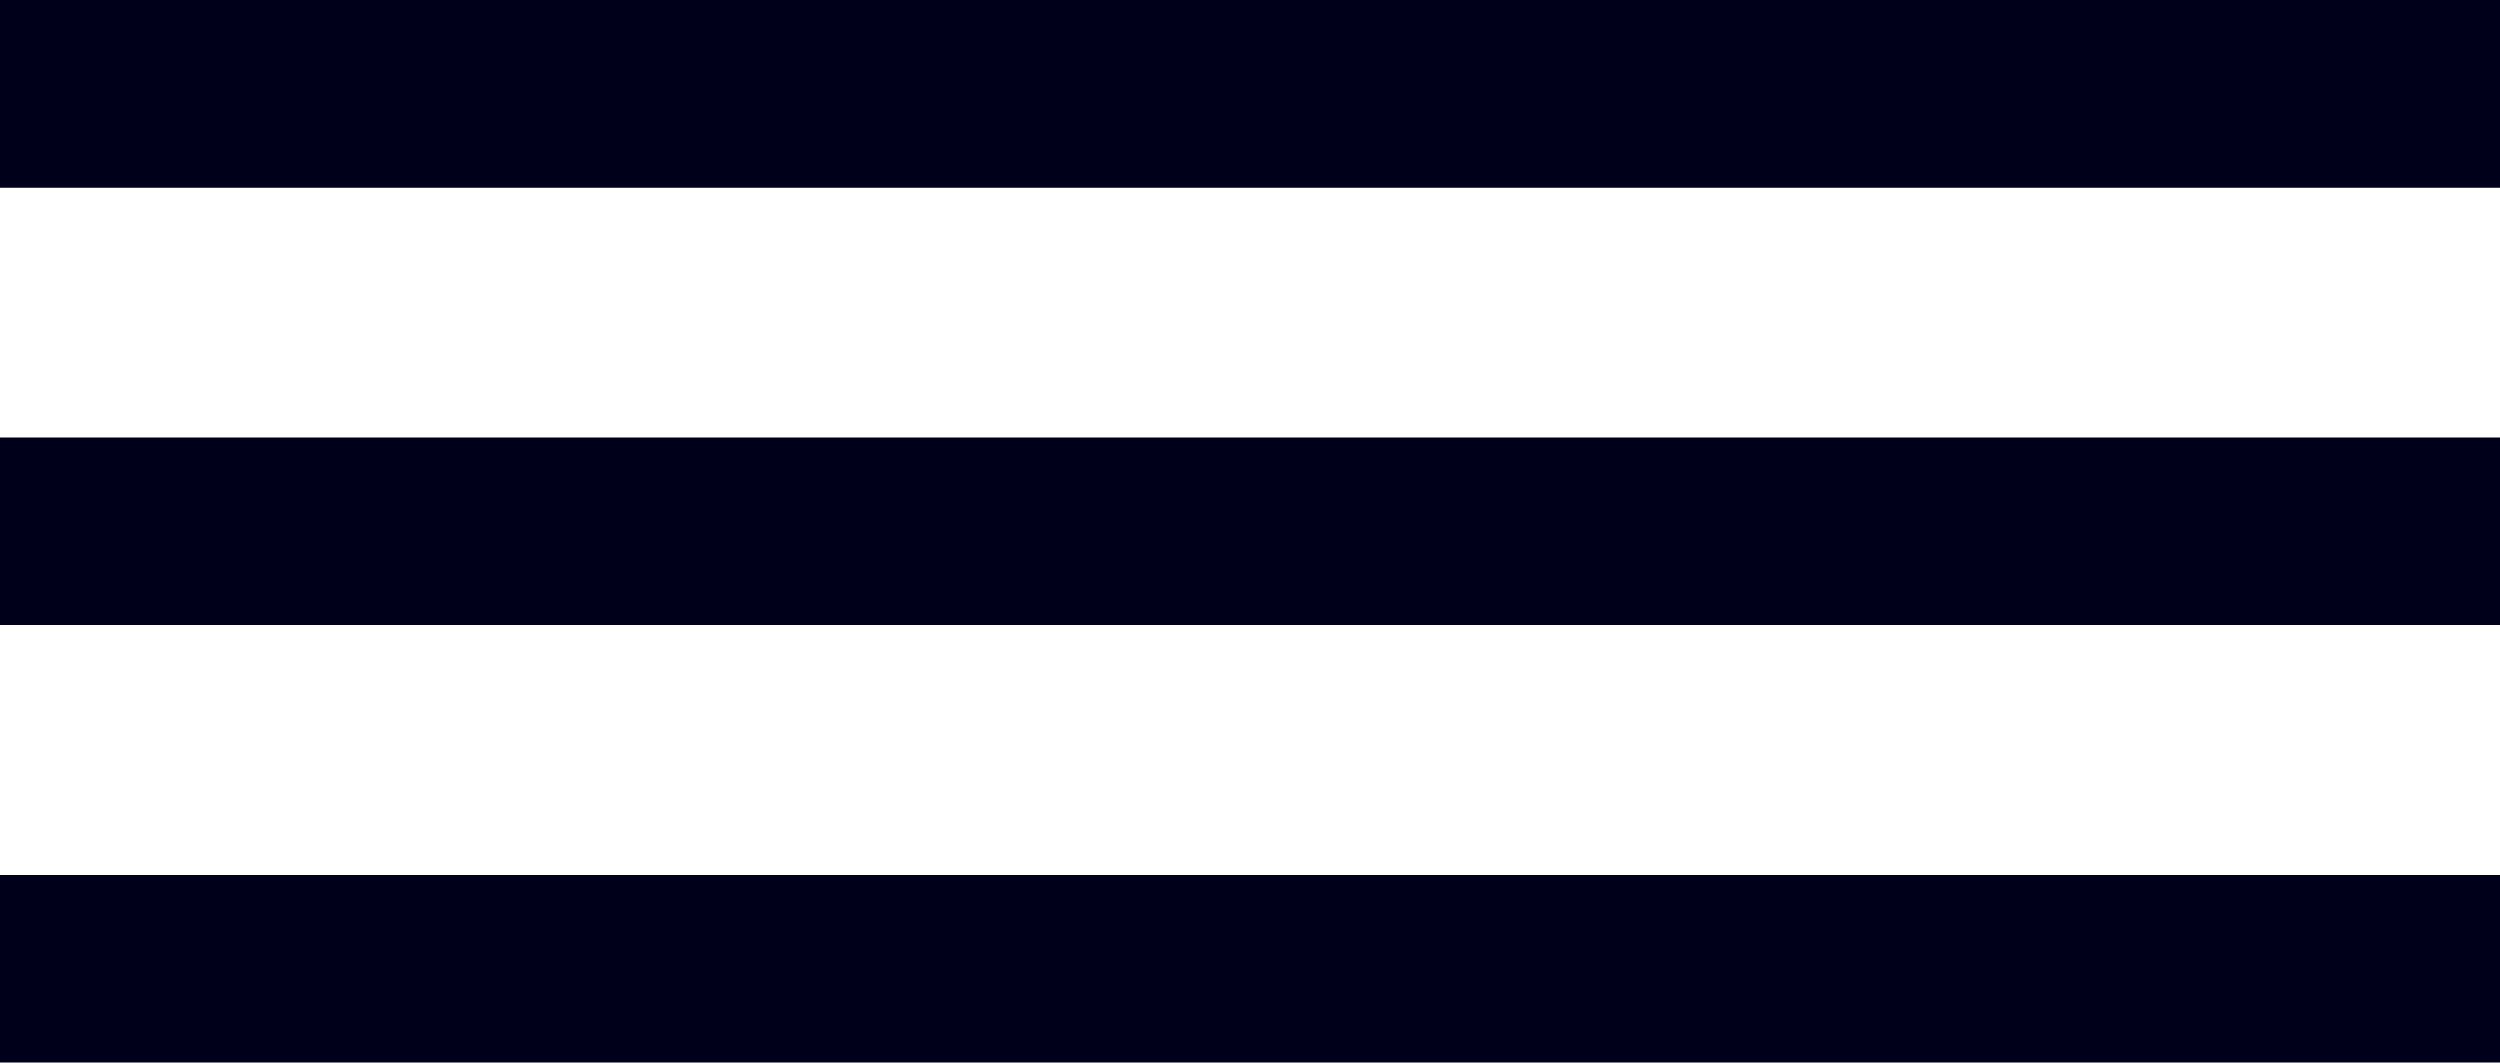
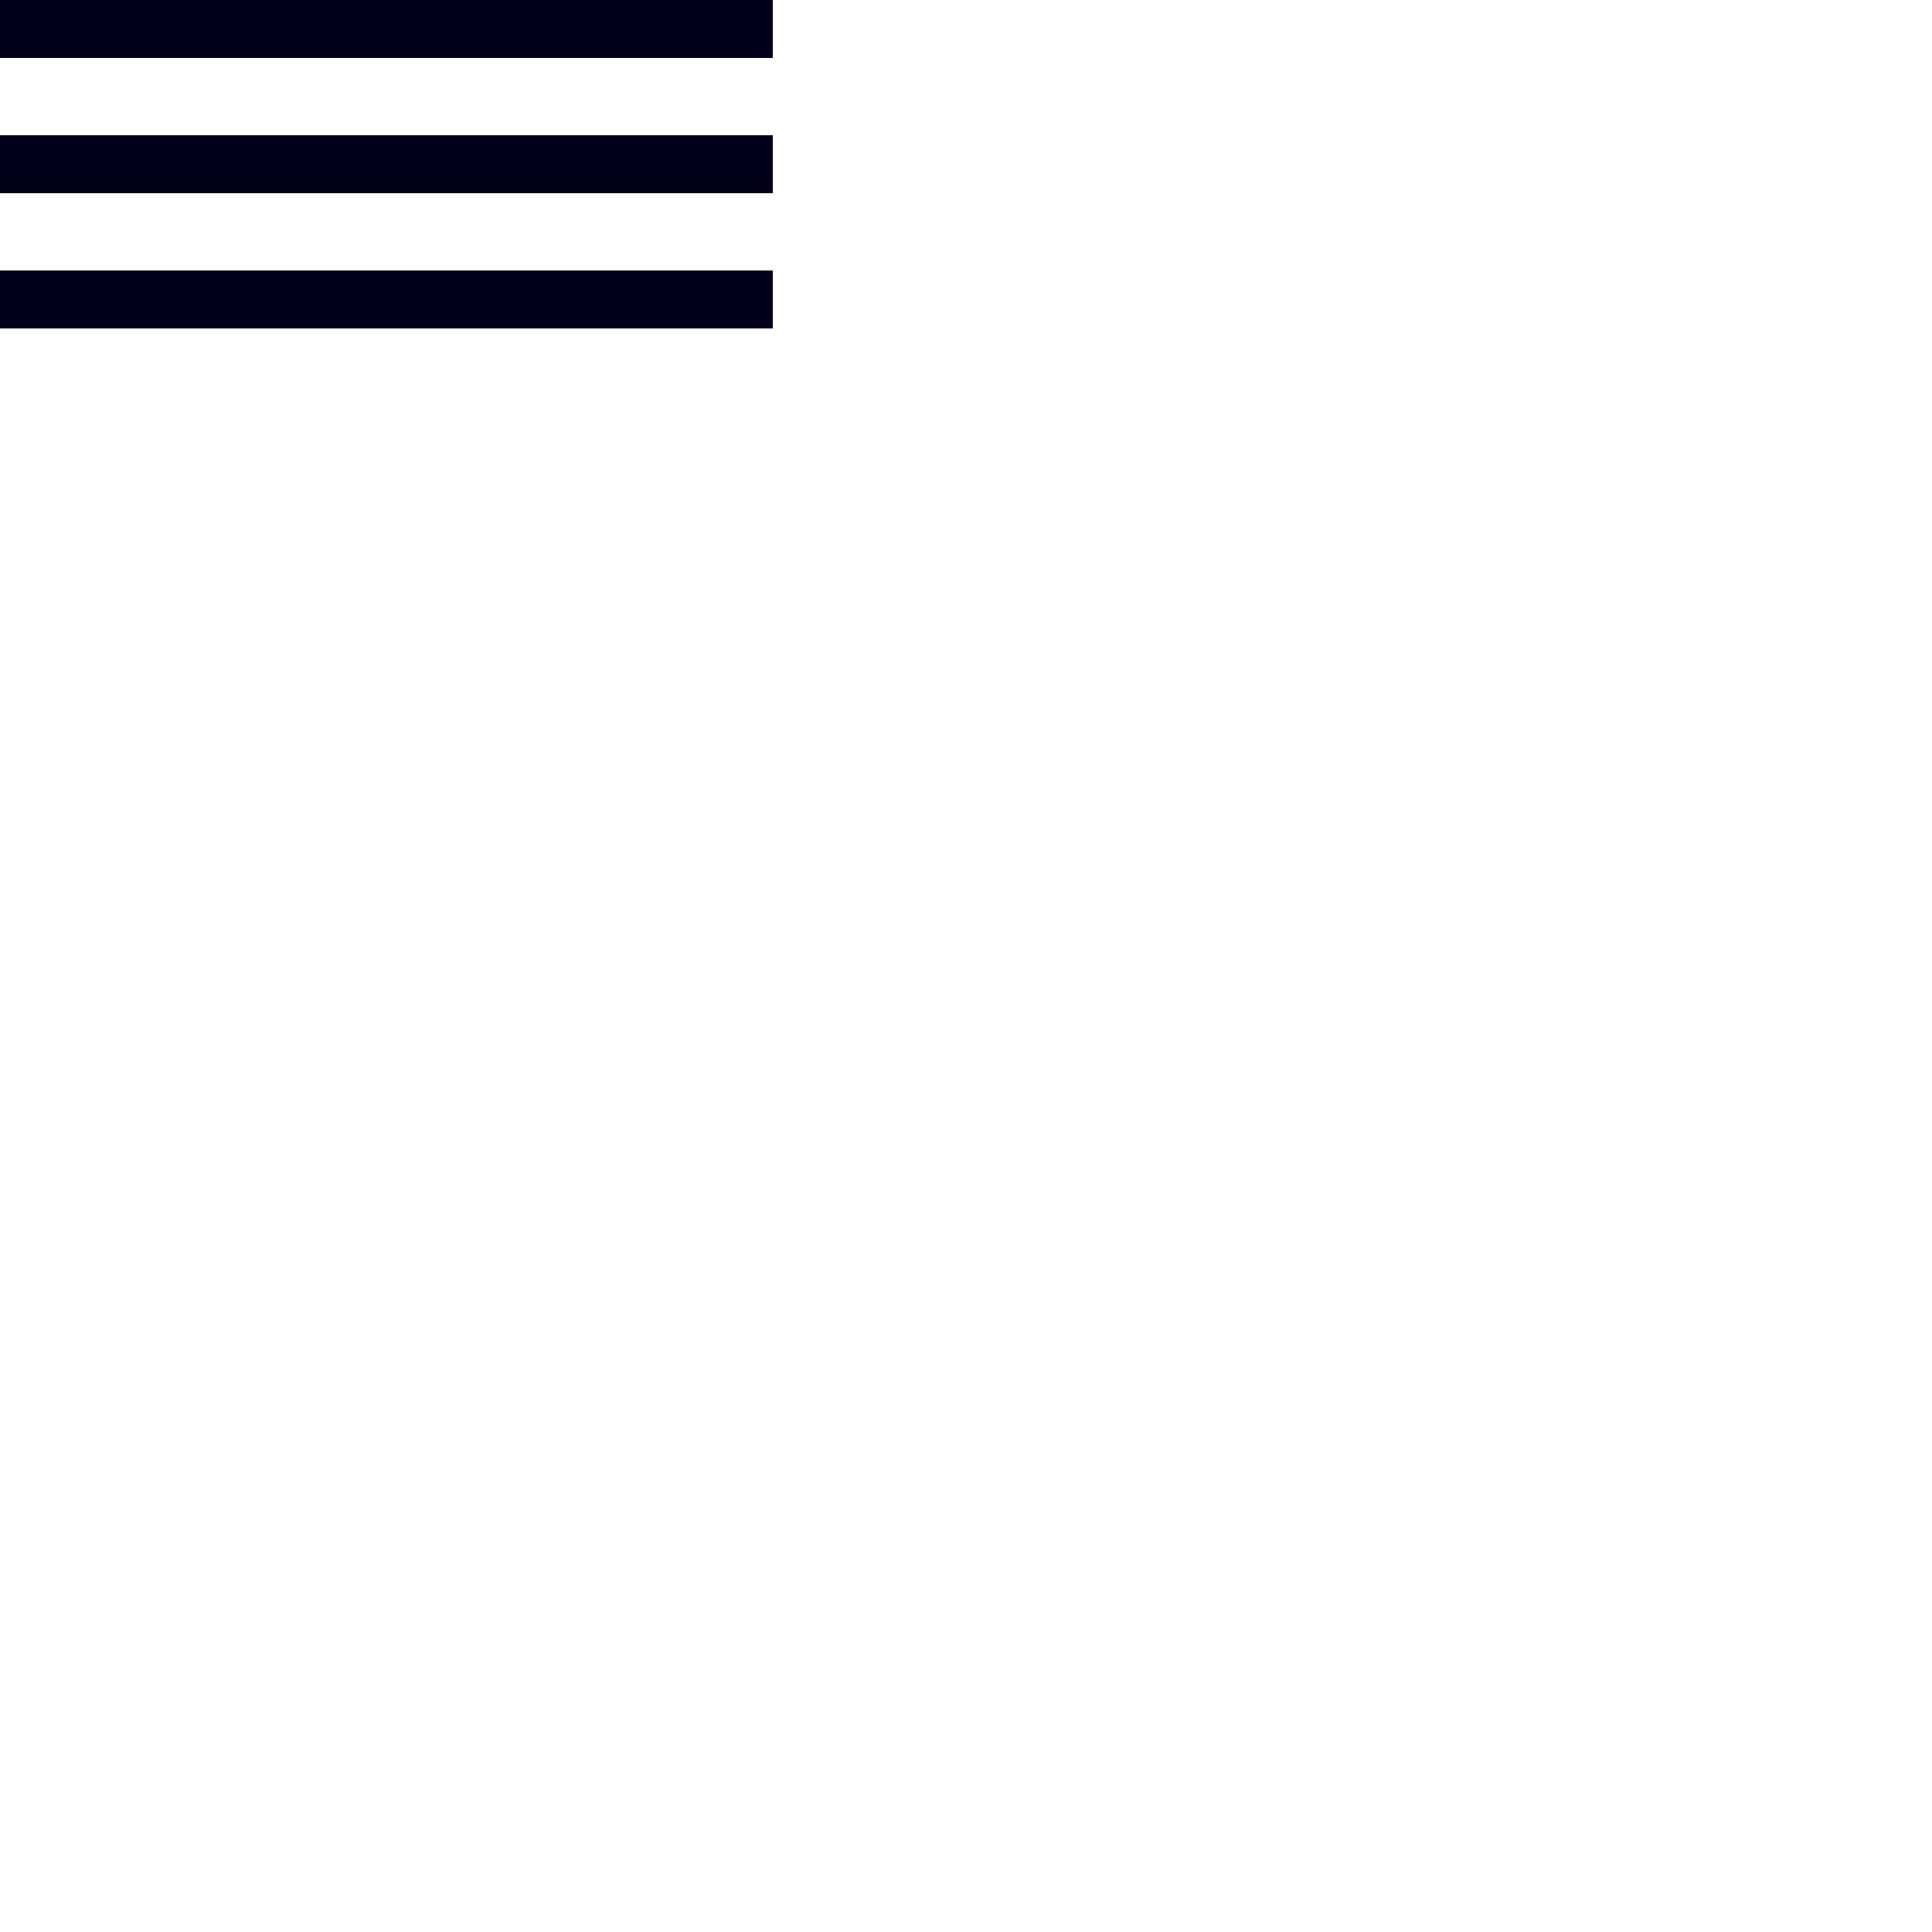
- <svg xmlns="http://www.w3.org/2000/svg" width="40" height="17">
+ <svg xmlns="http://www.w3.org/2000/svg" width="100" height="100">
  <g fill="#00001A" fill-rule="evenodd">
-     <path d="M0 0h40v3H0zM0 7h40v3H0zM0 14h40v3H0z" />
-     <path d="M0 0h40v3H0z" />
+     <path class="line top" d="M0 0h40v3H0z" />
+     <path class="line middle" d="M0 7h40v3H0z" />
+     <path class="line bottom" d="M0 14h40v3H0z" />
  </g>
</svg>
